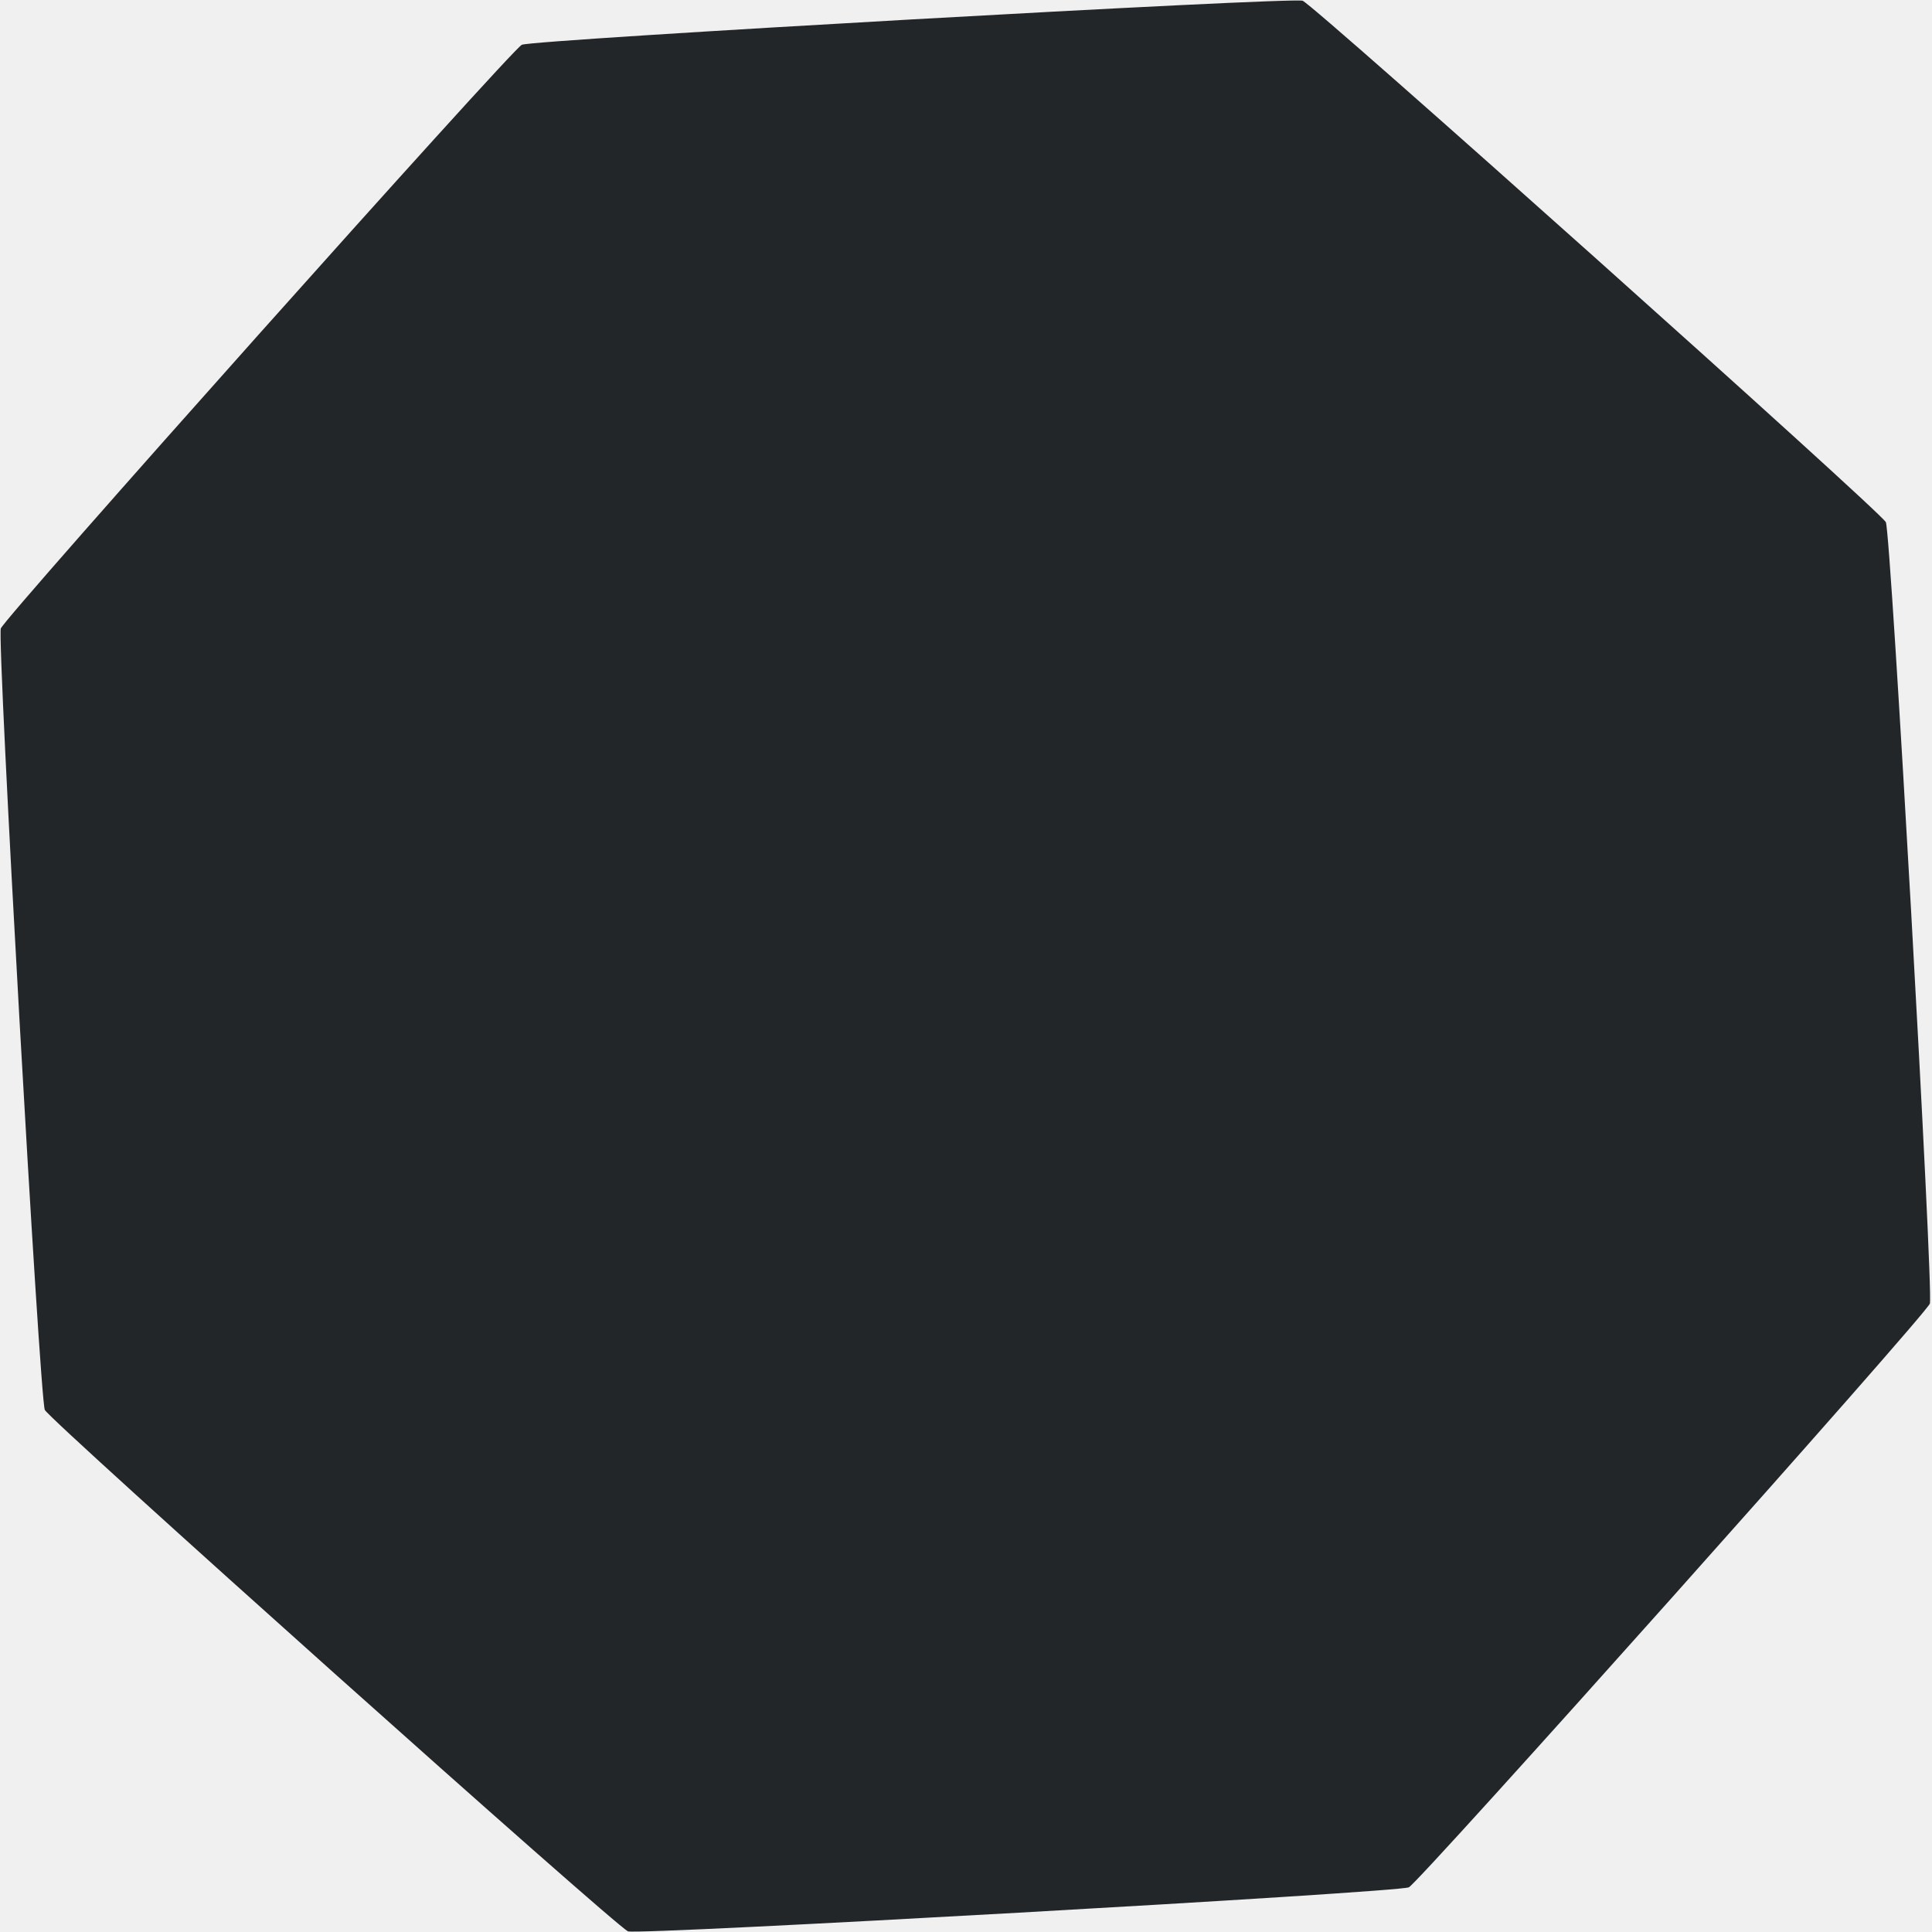
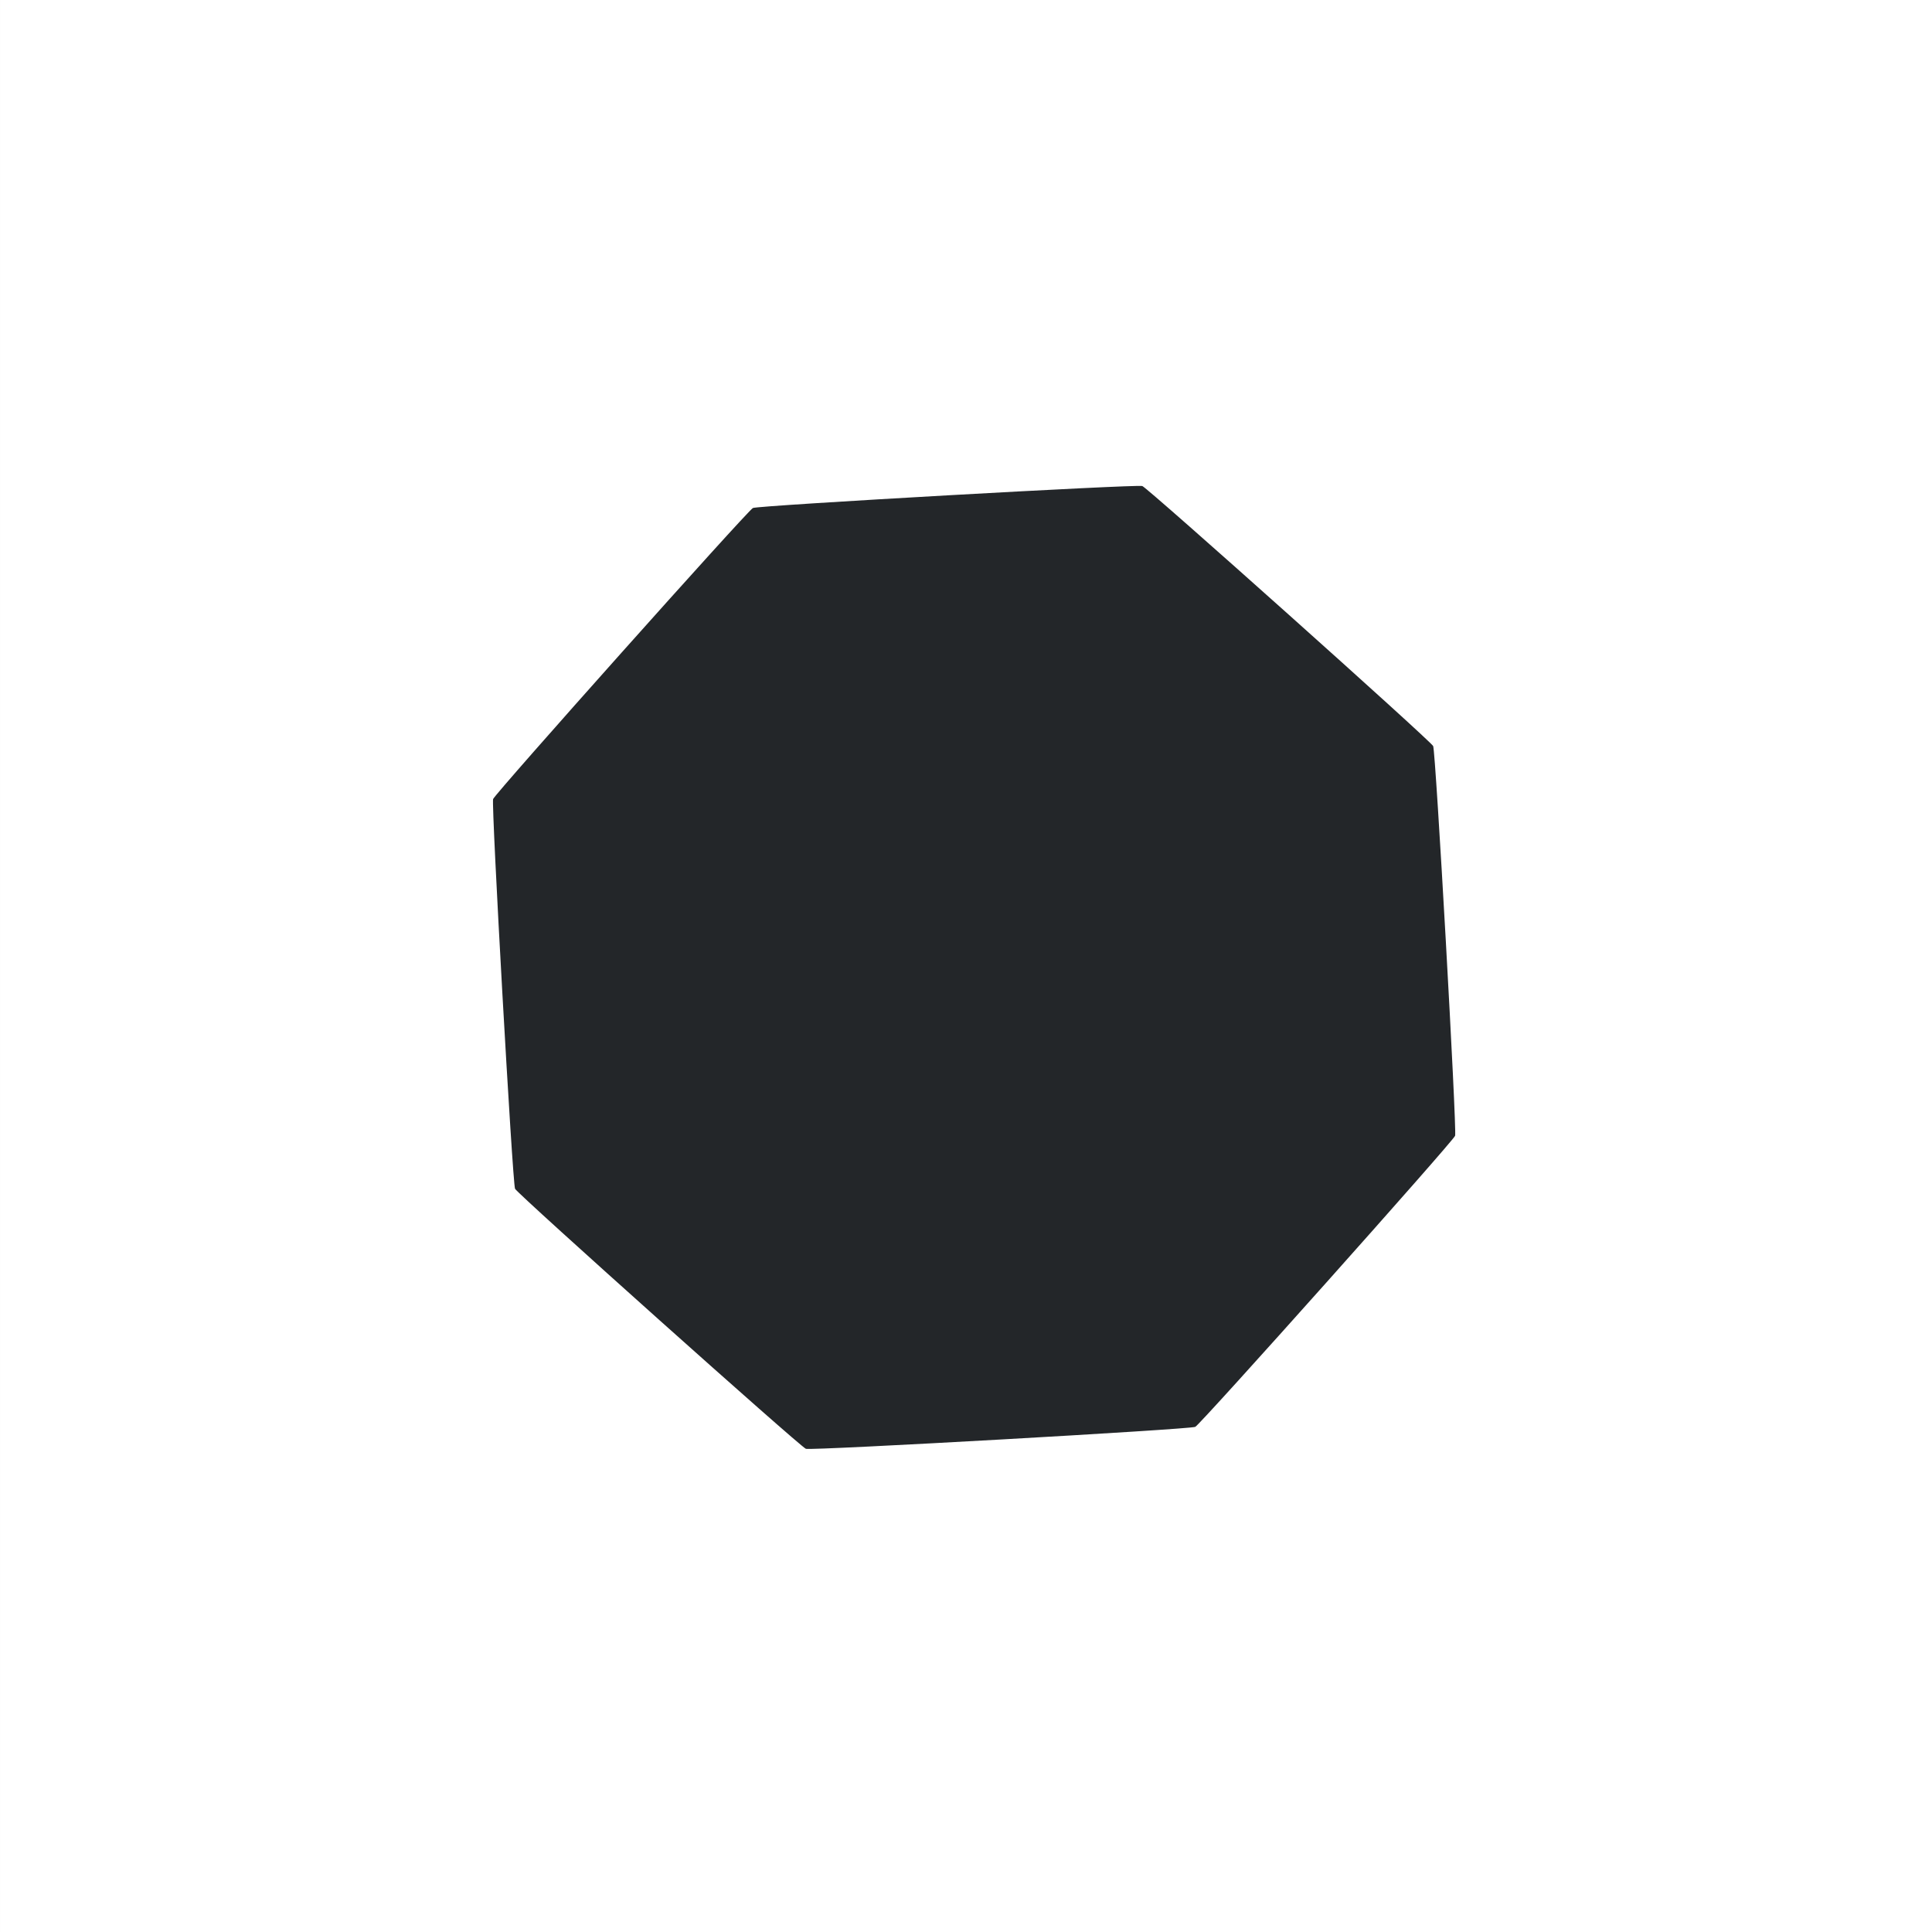
- <svg xmlns="http://www.w3.org/2000/svg" width="33.778mm" height="33.778mm" viewBox="0 0 33.778 33.778" version="1.1" id="svg8">
+ <svg xmlns="http://www.w3.org/2000/svg" width="256" height="256" viewBox="0 0 67.733 67.733" version="1.1" id="svg8">
  <defs id="defs2">
-     <filter style="color-interpolation-filters:sRGB;" id="filter136" x="-0.04" y="-0.037" width="1.115" height="1.074">
+     <filter style="color-interpolation-filters:sRGB" id="filter136" x="-0.04" y="-0.037" width="1.115" height="1.074">
      <feFlood flood-opacity="0.498" flood-color="rgb(0,0,0)" result="flood" id="feFlood126" />
      <feComposite in="flood" in2="SourceGraphic" operator="out" result="composite1" id="feComposite128" />
      <feGaussianBlur in="composite1" stdDeviation="0.1" result="blur" id="feGaussianBlur130" />
      <feOffset dx="0.2" dy="0" result="offset" id="feOffset132" />
      <feComposite in="offset" in2="SourceGraphic" operator="atop" result="composite2" id="feComposite134" />
    </filter>
-     <filter style="color-interpolation-filters:sRGB;" id="filter250" x="-0.011" y="-0.023" width="1.036" height="1.046">
+     <filter style="color-interpolation-filters:sRGB" id="filter250" x="-0.011" y="-0.023" width="1.036" height="1.046">
      <feFlood flood-opacity="0.498" flood-color="rgb(0,0,0)" result="flood" id="feFlood240" />
      <feComposite in="flood" in2="SourceGraphic" operator="out" result="composite1" id="feComposite242" />
      <feGaussianBlur in="composite1" stdDeviation="0.1" result="blur" id="feGaussianBlur244" />
      <feOffset dx="0.3" dy="0" result="offset" id="feOffset246" />
      <feComposite in="offset" in2="SourceGraphic" operator="atop" result="composite2" id="feComposite248" />
    </filter>
-     <filter style="color-interpolation-filters:sRGB;" id="filter1259" x="-0.027" y="-0.047" width="1.064" height="1.094">
+     <filter style="color-interpolation-filters:sRGB" id="filter1259" x="-0.027" y="-0.047" width="1.064" height="1.094">
      <feFlood flood-opacity="0.498" flood-color="rgb(0,0,0)" result="flood" id="feFlood1249" />
      <feComposite in="flood" in2="SourceGraphic" operator="out" result="composite1" id="feComposite1251" />
      <feGaussianBlur in="composite1" stdDeviation="0.1" result="blur" id="feGaussianBlur1253" />
      <feOffset dx="0.1" dy="0" result="offset" id="feOffset1255" />
      <feComposite in="offset" in2="SourceGraphic" operator="atop" result="composite2" id="feComposite1257" />
    </filter>
  </defs>
-   <g id="layer1" transform="translate(-14.2886,-30.73382)">
+   <rect style="fill:#ffffff;stroke-width:0.639;stroke-linecap:round;stroke-linejoin:round;paint-order:stroke fill markers" id="rect1119" width="67.73" height="67.74" x="0.002" y="4.9999971e-07" />
+   <g id="layer1" transform="translate(2.984715,-13.7073)">
    <path style="fill:#232629;fill-opacity:1;stroke:none;stroke-width:0.237" id="path2783" d="m 47.859,53.457 c -0.067,0.192 -8.828,9.999 -9.011,10.087 -0.183,0.088 -13.313,0.828 -13.505,0.761 -0.192,-0.067 -9.999,-8.828 -10.087,-9.011 -0.088,-0.183 -0.828,-13.313 -0.761,-13.505 0.067,-0.192 8.828,-9.999 9.011,-10.087 0.183,-0.088 13.313,-0.828 13.505,-0.761 0.192,0.067 9.999,8.828 10.087,9.011 0.088,0.183 0.828,13.313 0.761,13.505 z" transform="matrix(1.010853,0,0,1.011674,-0.3494614,-0.5552855)" />
    <text xml:space="preserve" style="font-style:normal;font-weight:normal;font-size:10.583px;line-height:1.25;font-family:sans-serif;fill:#000000;fill-opacity:1;stroke:none;stroke-width:0.265" x="24.836" y="47.22" id="text2868">
      <tspan id="tspan2866" x="24.836" y="47.22" style="stroke-width:0.265" />
    </text>
  </g>
</svg>
